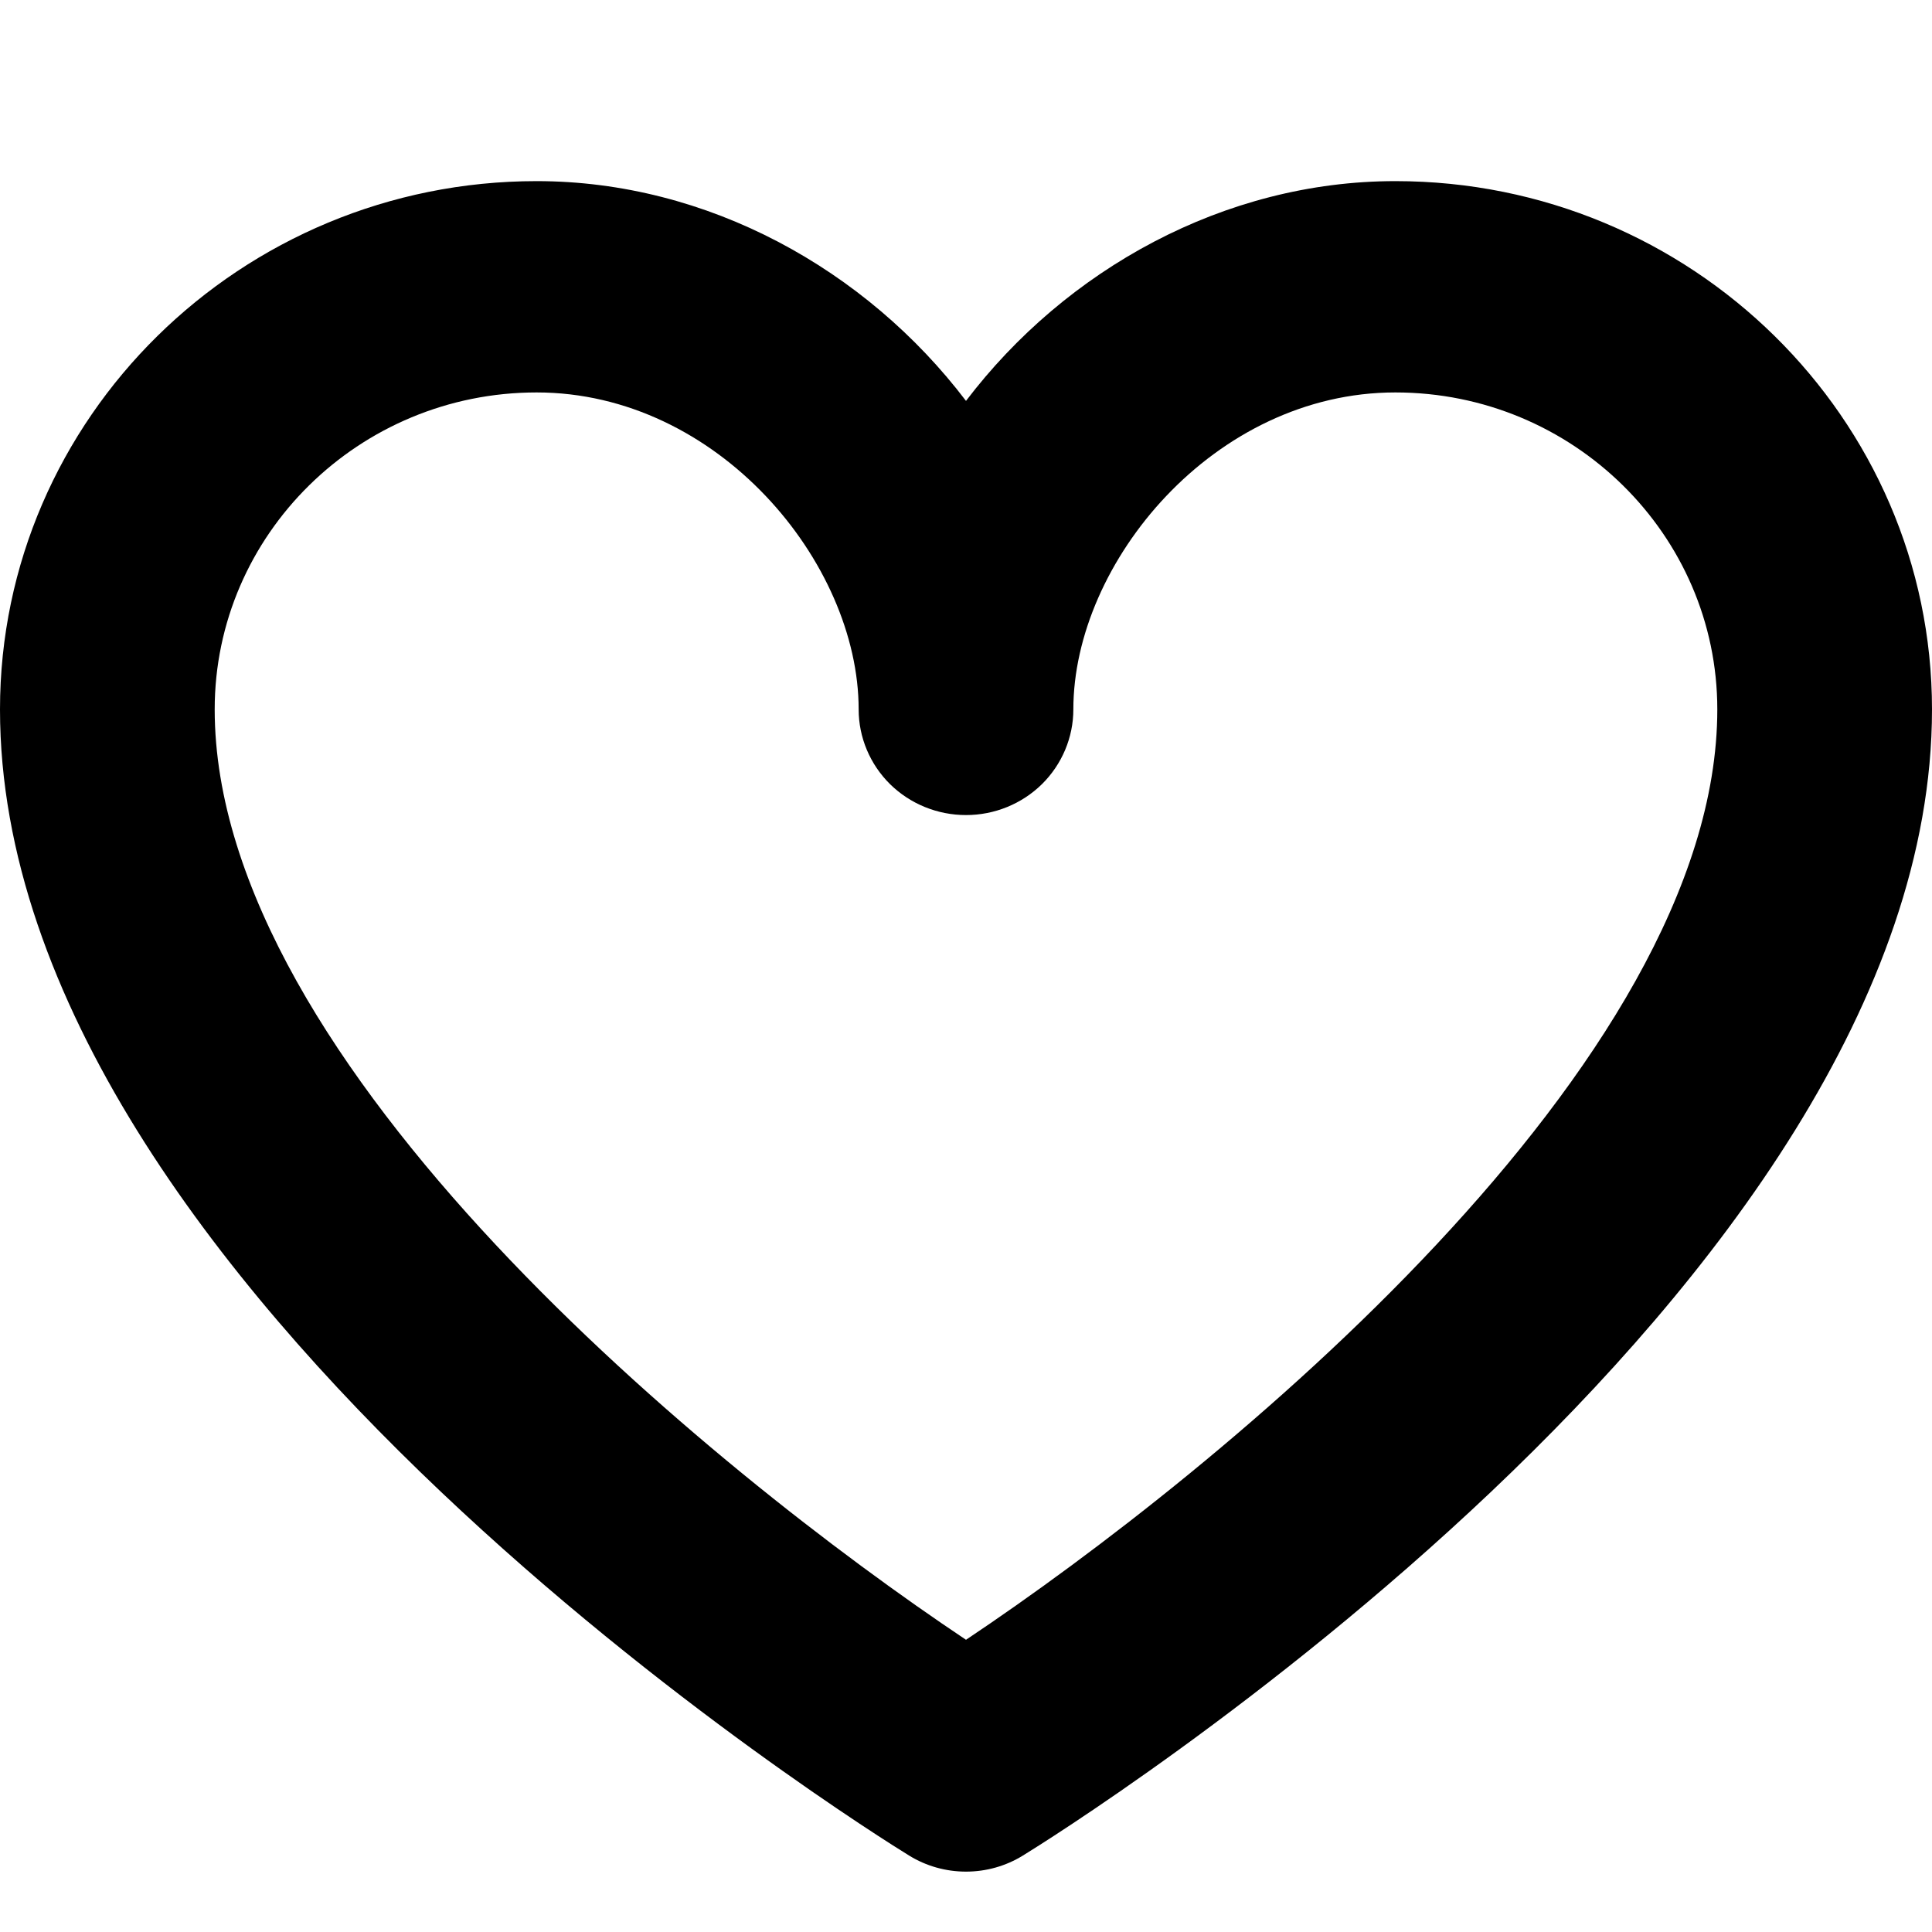
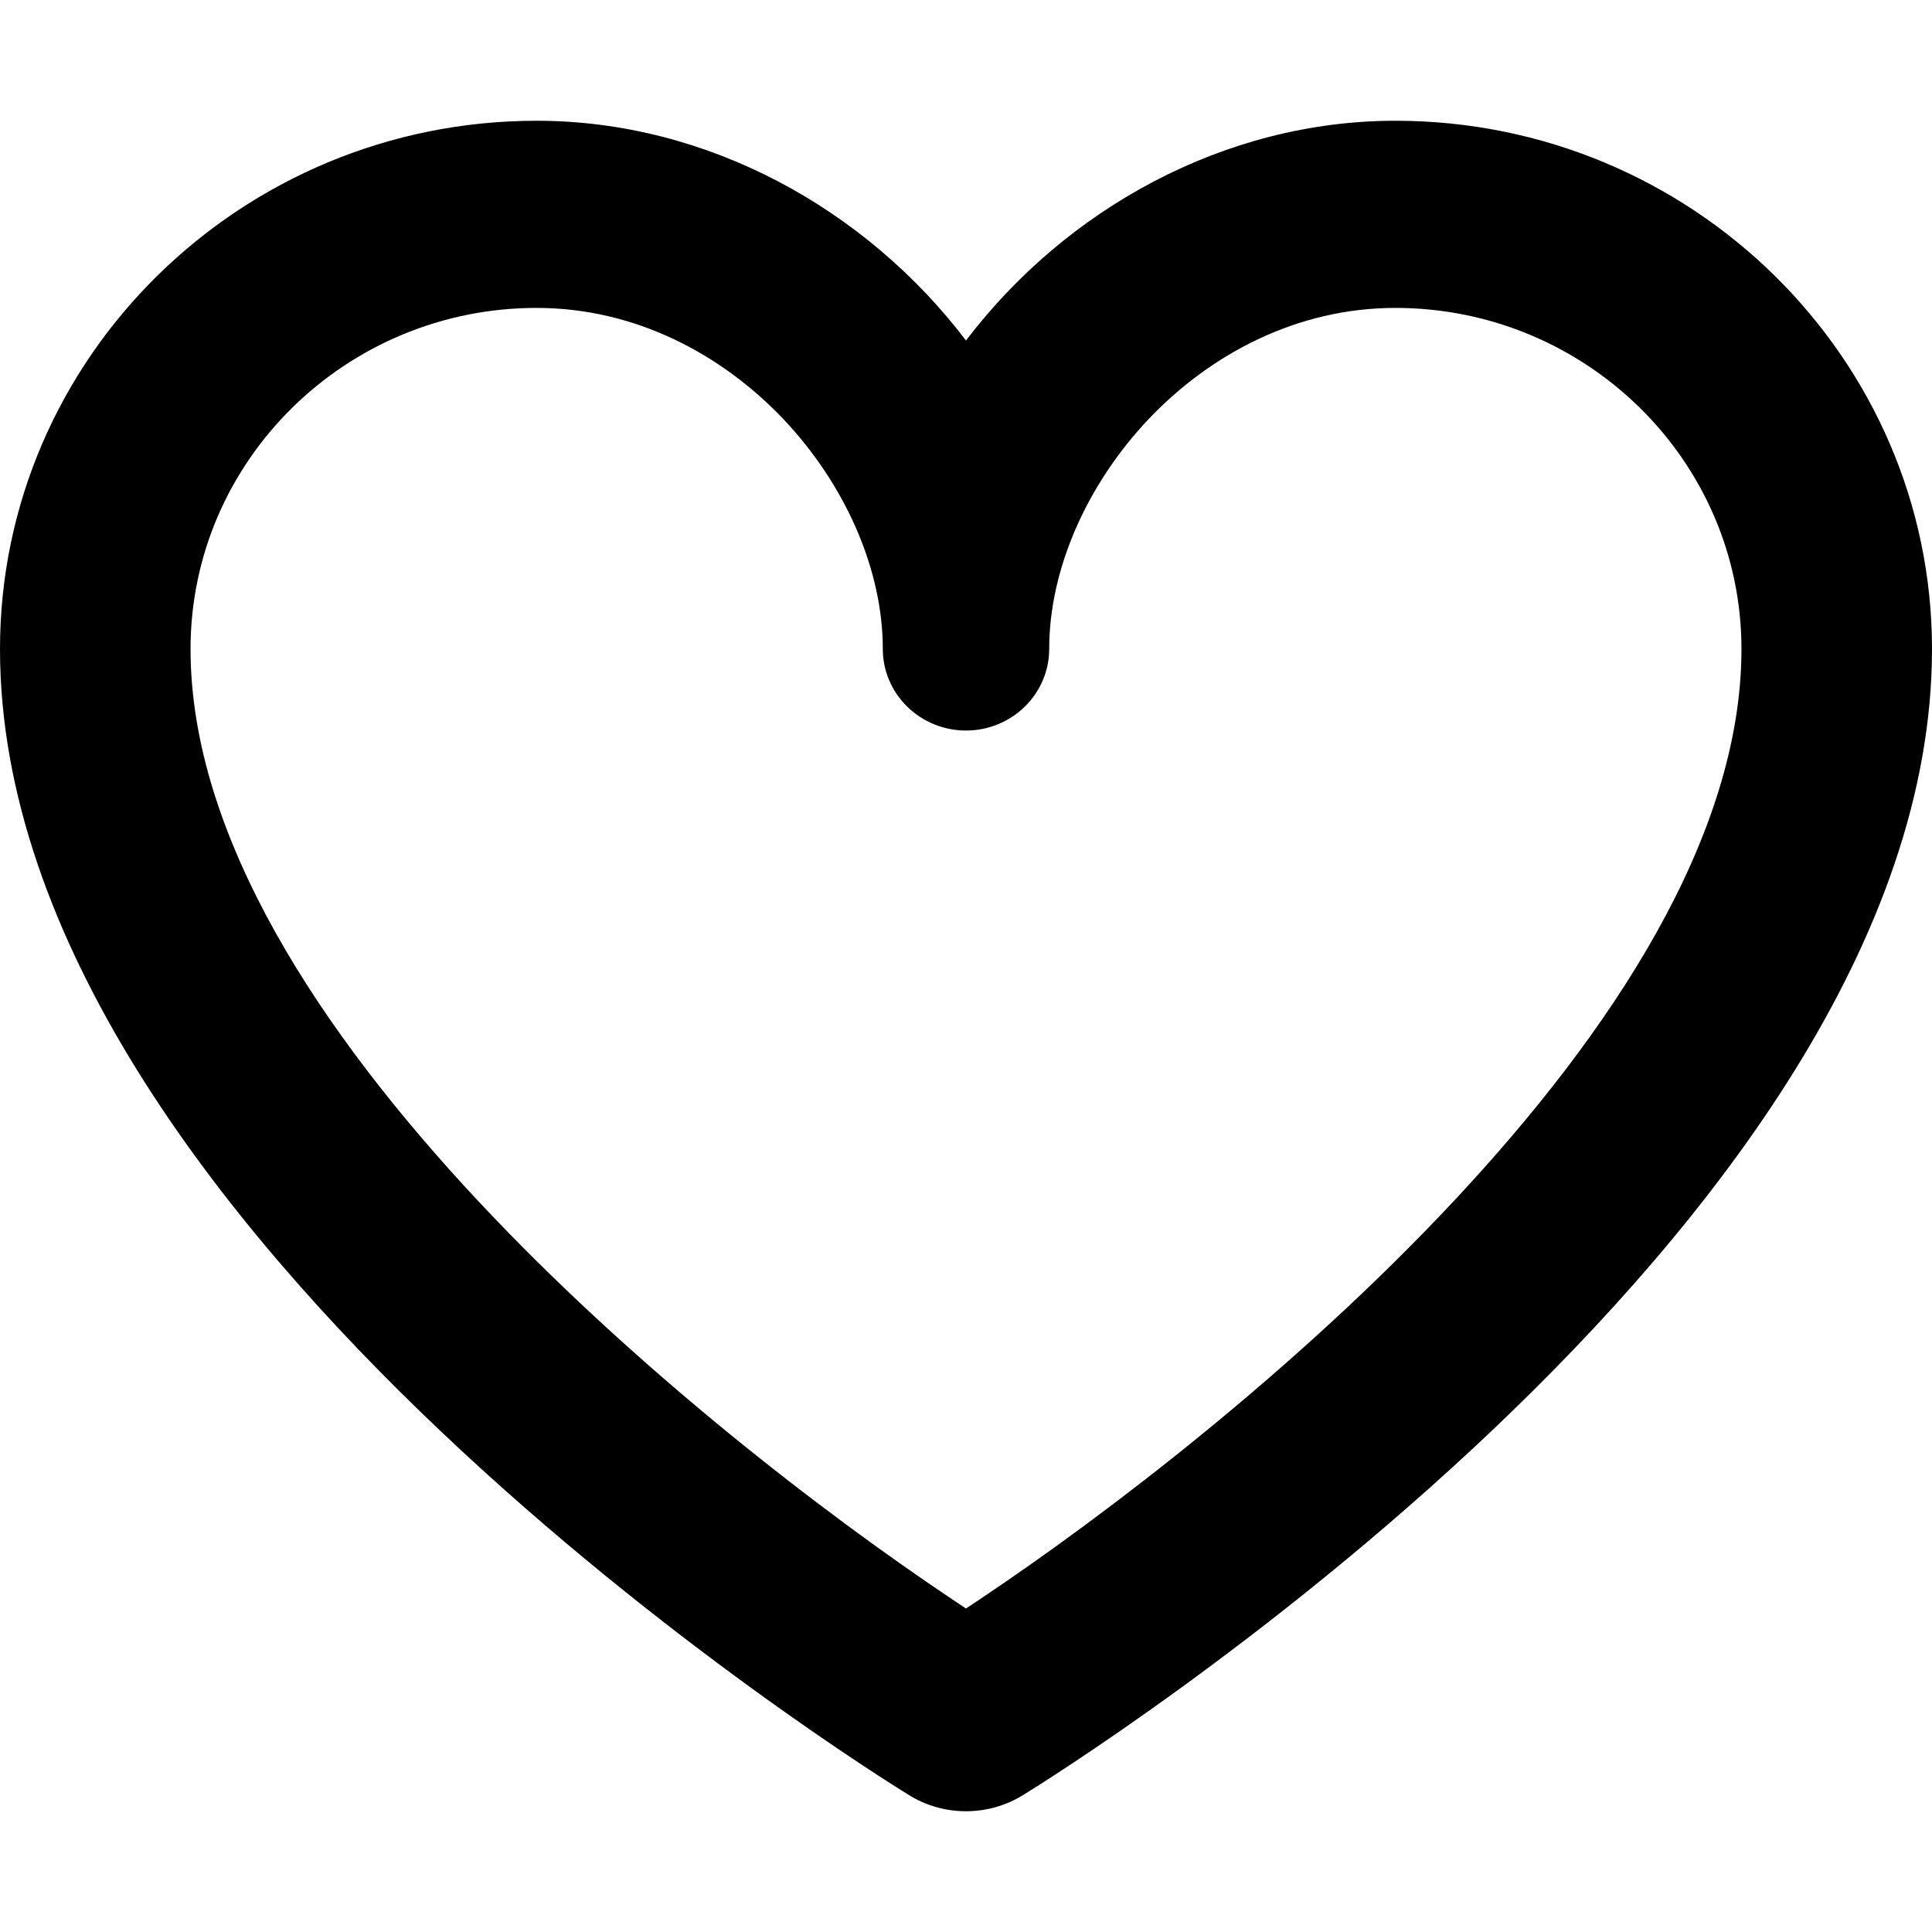
<svg xmlns="http://www.w3.org/2000/svg" width="16" height="16" viewBox="0 0 16 16" fill="none">
-   <path fill-rule="evenodd" clip-rule="evenodd" d="M4.444 3.25C2.974 3.25 1.778 4.428 1.778 5.875C1.778 8.818 5.905 12.181 8 13.58C10.095 12.181 14.222 8.818 14.222 5.875C14.222 4.428 13.026 3.25 11.556 3.25C10.054 3.25 8.889 4.66 8.889 5.875C8.889 6.107 8.795 6.33 8.629 6.494C8.462 6.658 8.236 6.75 8 6.75C7.764 6.75 7.538 6.658 7.371 6.494C7.205 6.33 7.111 6.107 7.111 5.875C7.111 4.66 5.946 3.25 4.444 3.25ZM8 15.5C7.833 15.5 7.67 15.454 7.529 15.367C7.221 15.178 0 10.68 0 5.875C0 3.463 1.994 1.5 4.444 1.5C5.861 1.5 7.173 2.232 8 3.32C8.827 2.232 10.139 1.5 11.556 1.5C14.006 1.5 16 3.463 16 5.875C16 10.68 8.779 15.178 8.471 15.367C8.33 15.454 8.167 15.5 8 15.5Z" fill="black" />
+   <path fill-rule="evenodd" clip-rule="evenodd" d="M8 13.08C8 13.08 8 13.08 8 13.08C10.095 11.681 14.222 8.318 14.222 5.375C14.222 4.74 13.992 4.158 13.61 3.703C13.992 4.158 14.222 4.74 14.222 5.375C14.222 8.318 10.095 11.681 8 13.08ZM5.784 3.149C6.585 3.654 7.111 4.559 7.111 5.375C7.111 5.607 7.205 5.83 7.371 5.994C7.413 6.035 7.459 6.071 7.507 6.103C7.459 6.071 7.413 6.035 7.371 5.994C7.205 5.83 7.111 5.607 7.111 5.375C7.111 4.559 6.585 3.654 5.784 3.149ZM7.529 14.867C7.67 14.954 7.833 15 8 15C8.167 15 8.33 14.954 8.471 14.867C8.779 14.678 16 10.18 16 5.375C16 2.963 14.006 1 11.556 1C10.139 1 8.827 1.732 8 2.82C7.173 1.732 5.861 1 4.444 1C1.994 1 0 2.963 0 5.375C0 10.18 7.221 14.678 7.529 14.867ZM7.889 13.247L8 13.321L8.111 13.247C9.167 12.541 10.736 11.341 12.043 9.943C13.341 8.555 14.422 6.929 14.422 5.375C14.422 3.814 13.133 2.55 11.556 2.55C10.74 2.55 10.024 2.933 9.514 3.469C9.007 4.004 8.689 4.707 8.689 5.375C8.689 5.553 8.617 5.724 8.488 5.851C8.359 5.978 8.184 6.05 8 6.05C7.816 6.05 7.641 5.978 7.512 5.851C7.383 5.724 7.311 5.553 7.311 5.375C7.311 4.707 6.993 4.004 6.486 3.469C5.976 2.933 5.26 2.55 4.444 2.55C2.867 2.55 1.578 3.814 1.578 5.375C1.578 6.929 2.659 8.555 3.957 9.943C5.264 11.341 6.833 12.541 7.889 13.247Z" fill="black" />
</svg>
